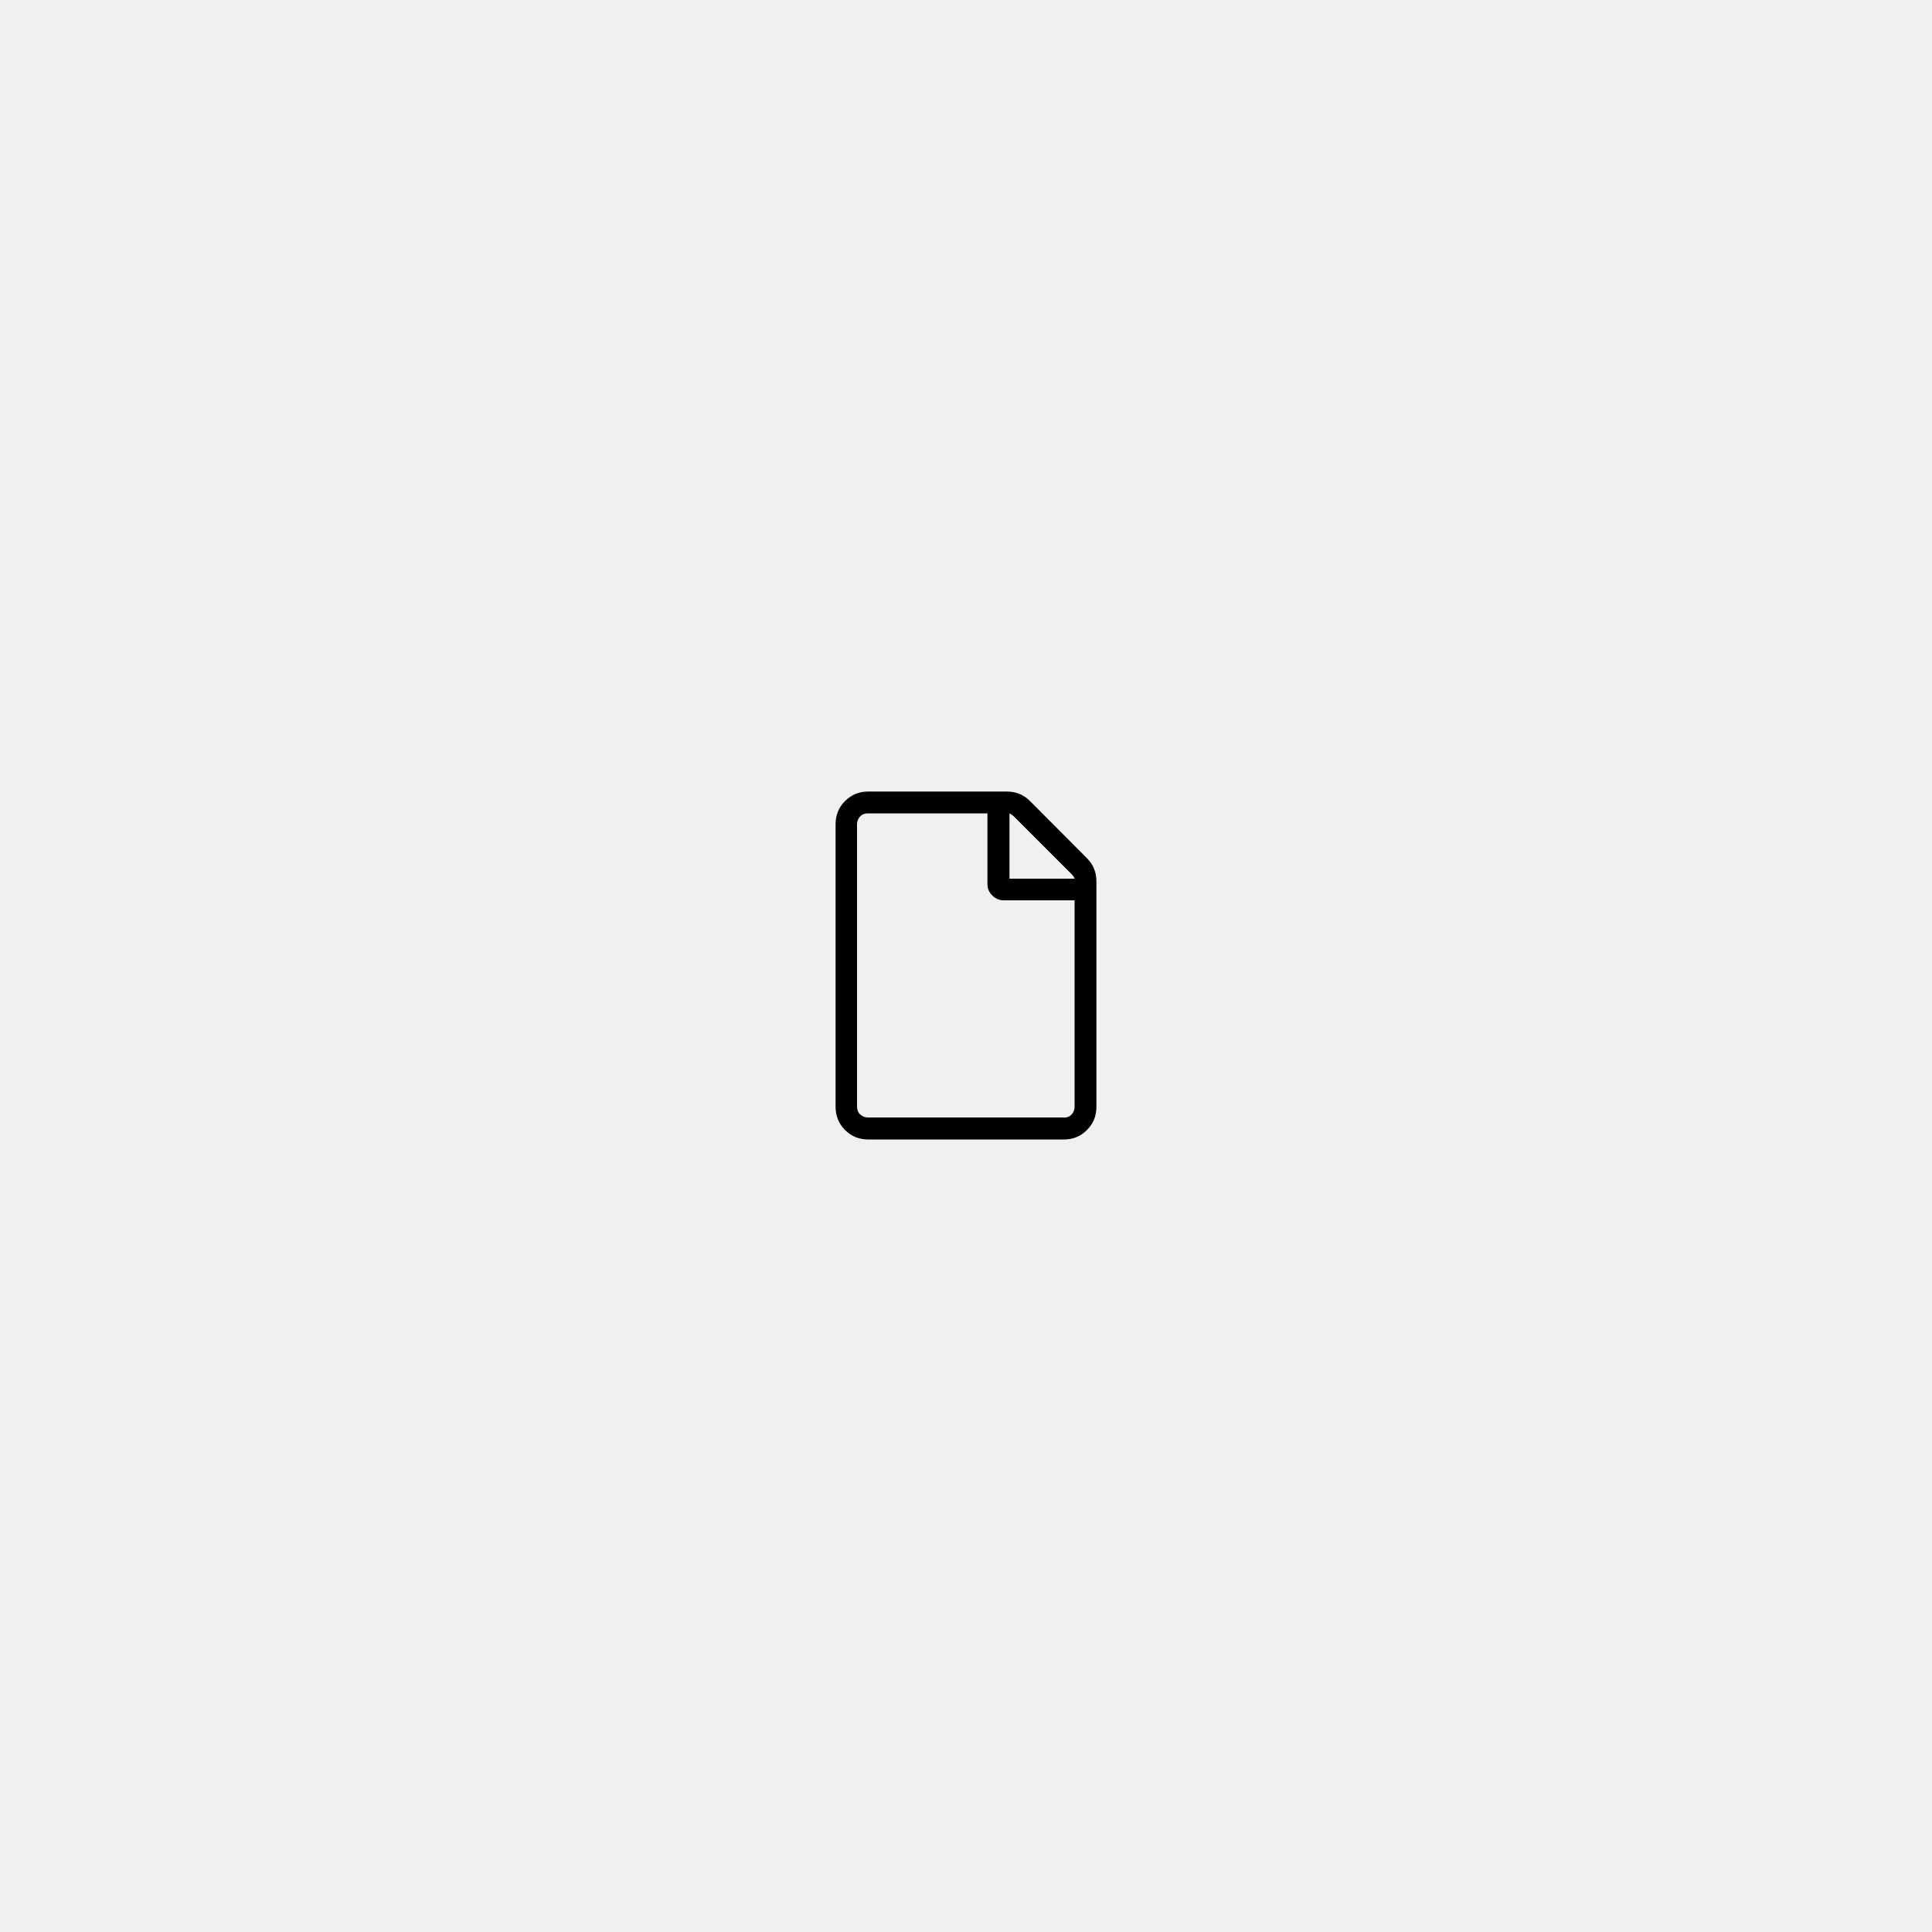
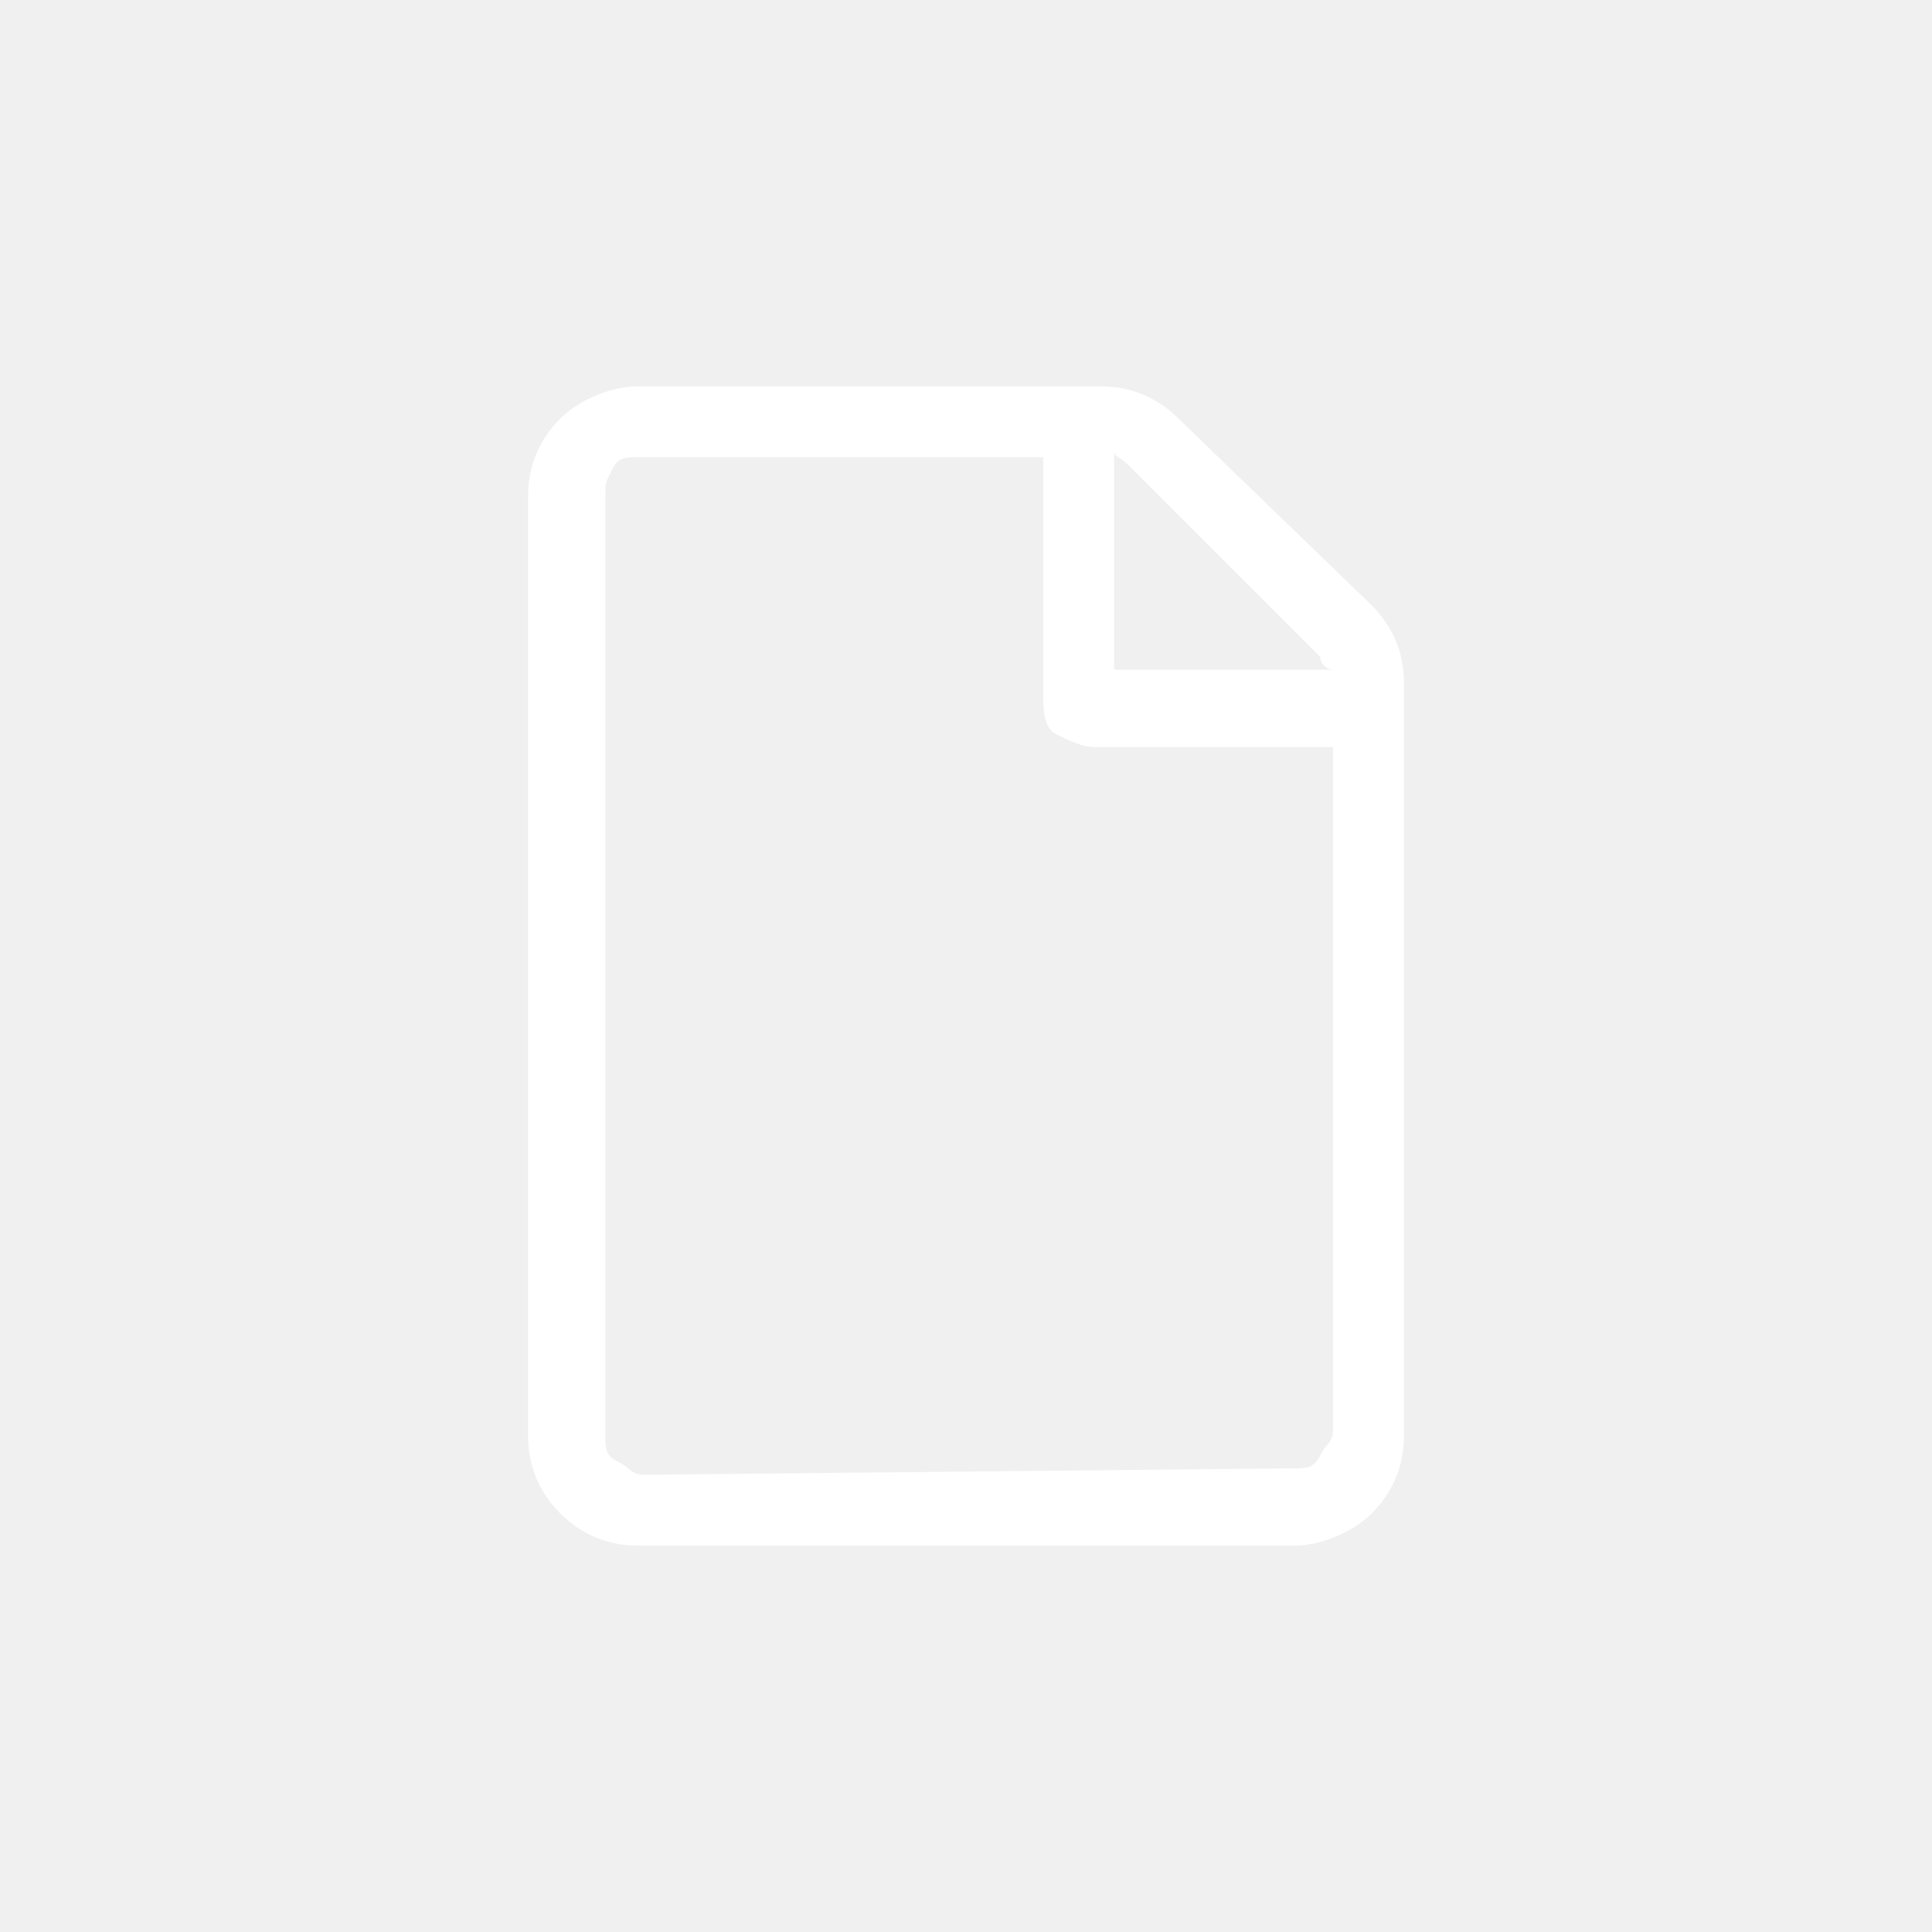
- <svg xmlns="http://www.w3.org/2000/svg" version="1.1" id="Layer_1" x="0px" y="0px" viewBox="0 0 100 100" style="enable-background:new 0 0 100 100;" xml:space="preserve">
+ <svg xmlns="http://www.w3.org/2000/svg" version="1.1" id="Layer_1" x="0px" y="0px" viewBox="0 0 30 30" style="enable-background:new 0 0 30 30;" xml:space="preserve">
  <style type="text/css">
	.st0{enable-background:new    ;}
+ 	.st1{fill:#FFFFFF;}
</style>
  <g class="st0">
-     <path d="M56.26,44.42c0.33,0.33,0.49,0.73,0.49,1.2v11.67c0,0.47-0.16,0.87-0.49,1.2s-0.73,0.49-1.2,0.49H44.94   c-0.47,0-0.87-0.16-1.2-0.49c-0.33-0.33-0.49-0.73-0.49-1.2V42.66c0-0.47,0.16-0.87,0.49-1.2c0.33-0.33,0.73-0.49,1.2-0.49h7.17   c0.47,0,0.87,0.16,1.2,0.49L56.26,44.42z M55.06,57.85c0.16,0,0.3-0.05,0.4-0.16s0.16-0.24,0.16-0.4V46.6h-3.66   c-0.23,0-0.43-0.08-0.6-0.25s-0.25-0.36-0.25-0.6V42.1h-6.19c-0.16,0-0.3,0.05-0.4,0.16s-0.16,0.24-0.16,0.4v14.62   c0,0.16,0.05,0.3,0.16,0.4s0.24,0.16,0.4,0.16H55.06z M55.45,45.23l-2.95-2.95c-0.07-0.07-0.15-0.13-0.25-0.18v3.38h3.38   C55.58,45.38,55.52,45.3,55.45,45.23z" />
+     <path class="st1" d="M21.3,9.4c0.3,0.3,0.5,0.7,0.5,1.2v11.7c0,0.5-0.2,0.9-0.5,1.2S20.5,24,20.1,24H9.9c-0.5,0-0.9-0.2-1.2-0.5   s-0.5-0.7-0.5-1.2V7.7c0-0.5,0.2-0.9,0.5-1.2S9.5,6,9.9,6h7.2c0.5,0,0.9,0.2,1.2,0.5L21.3,9.4z M20.1,22.8c0.2,0,0.3,0,0.4-0.2   s0.2-0.2,0.2-0.4V11.6H17c-0.2,0-0.4-0.1-0.6-0.2s-0.2-0.4-0.2-0.6V7.1H9.9c-0.2,0-0.3,0-0.4,0.2S9.4,7.5,9.4,7.7v14.6   c0,0.2,0,0.3,0.2,0.4s0.2,0.2,0.4,0.2L20.1,22.8L20.1,22.8z M20.5,10.2l-3-3c-0.1-0.1-0.2-0.1-0.2-0.2v3.4h3.4   C20.6,10.4,20.5,10.3,20.5,10.2z" />
  </g>
</svg>
